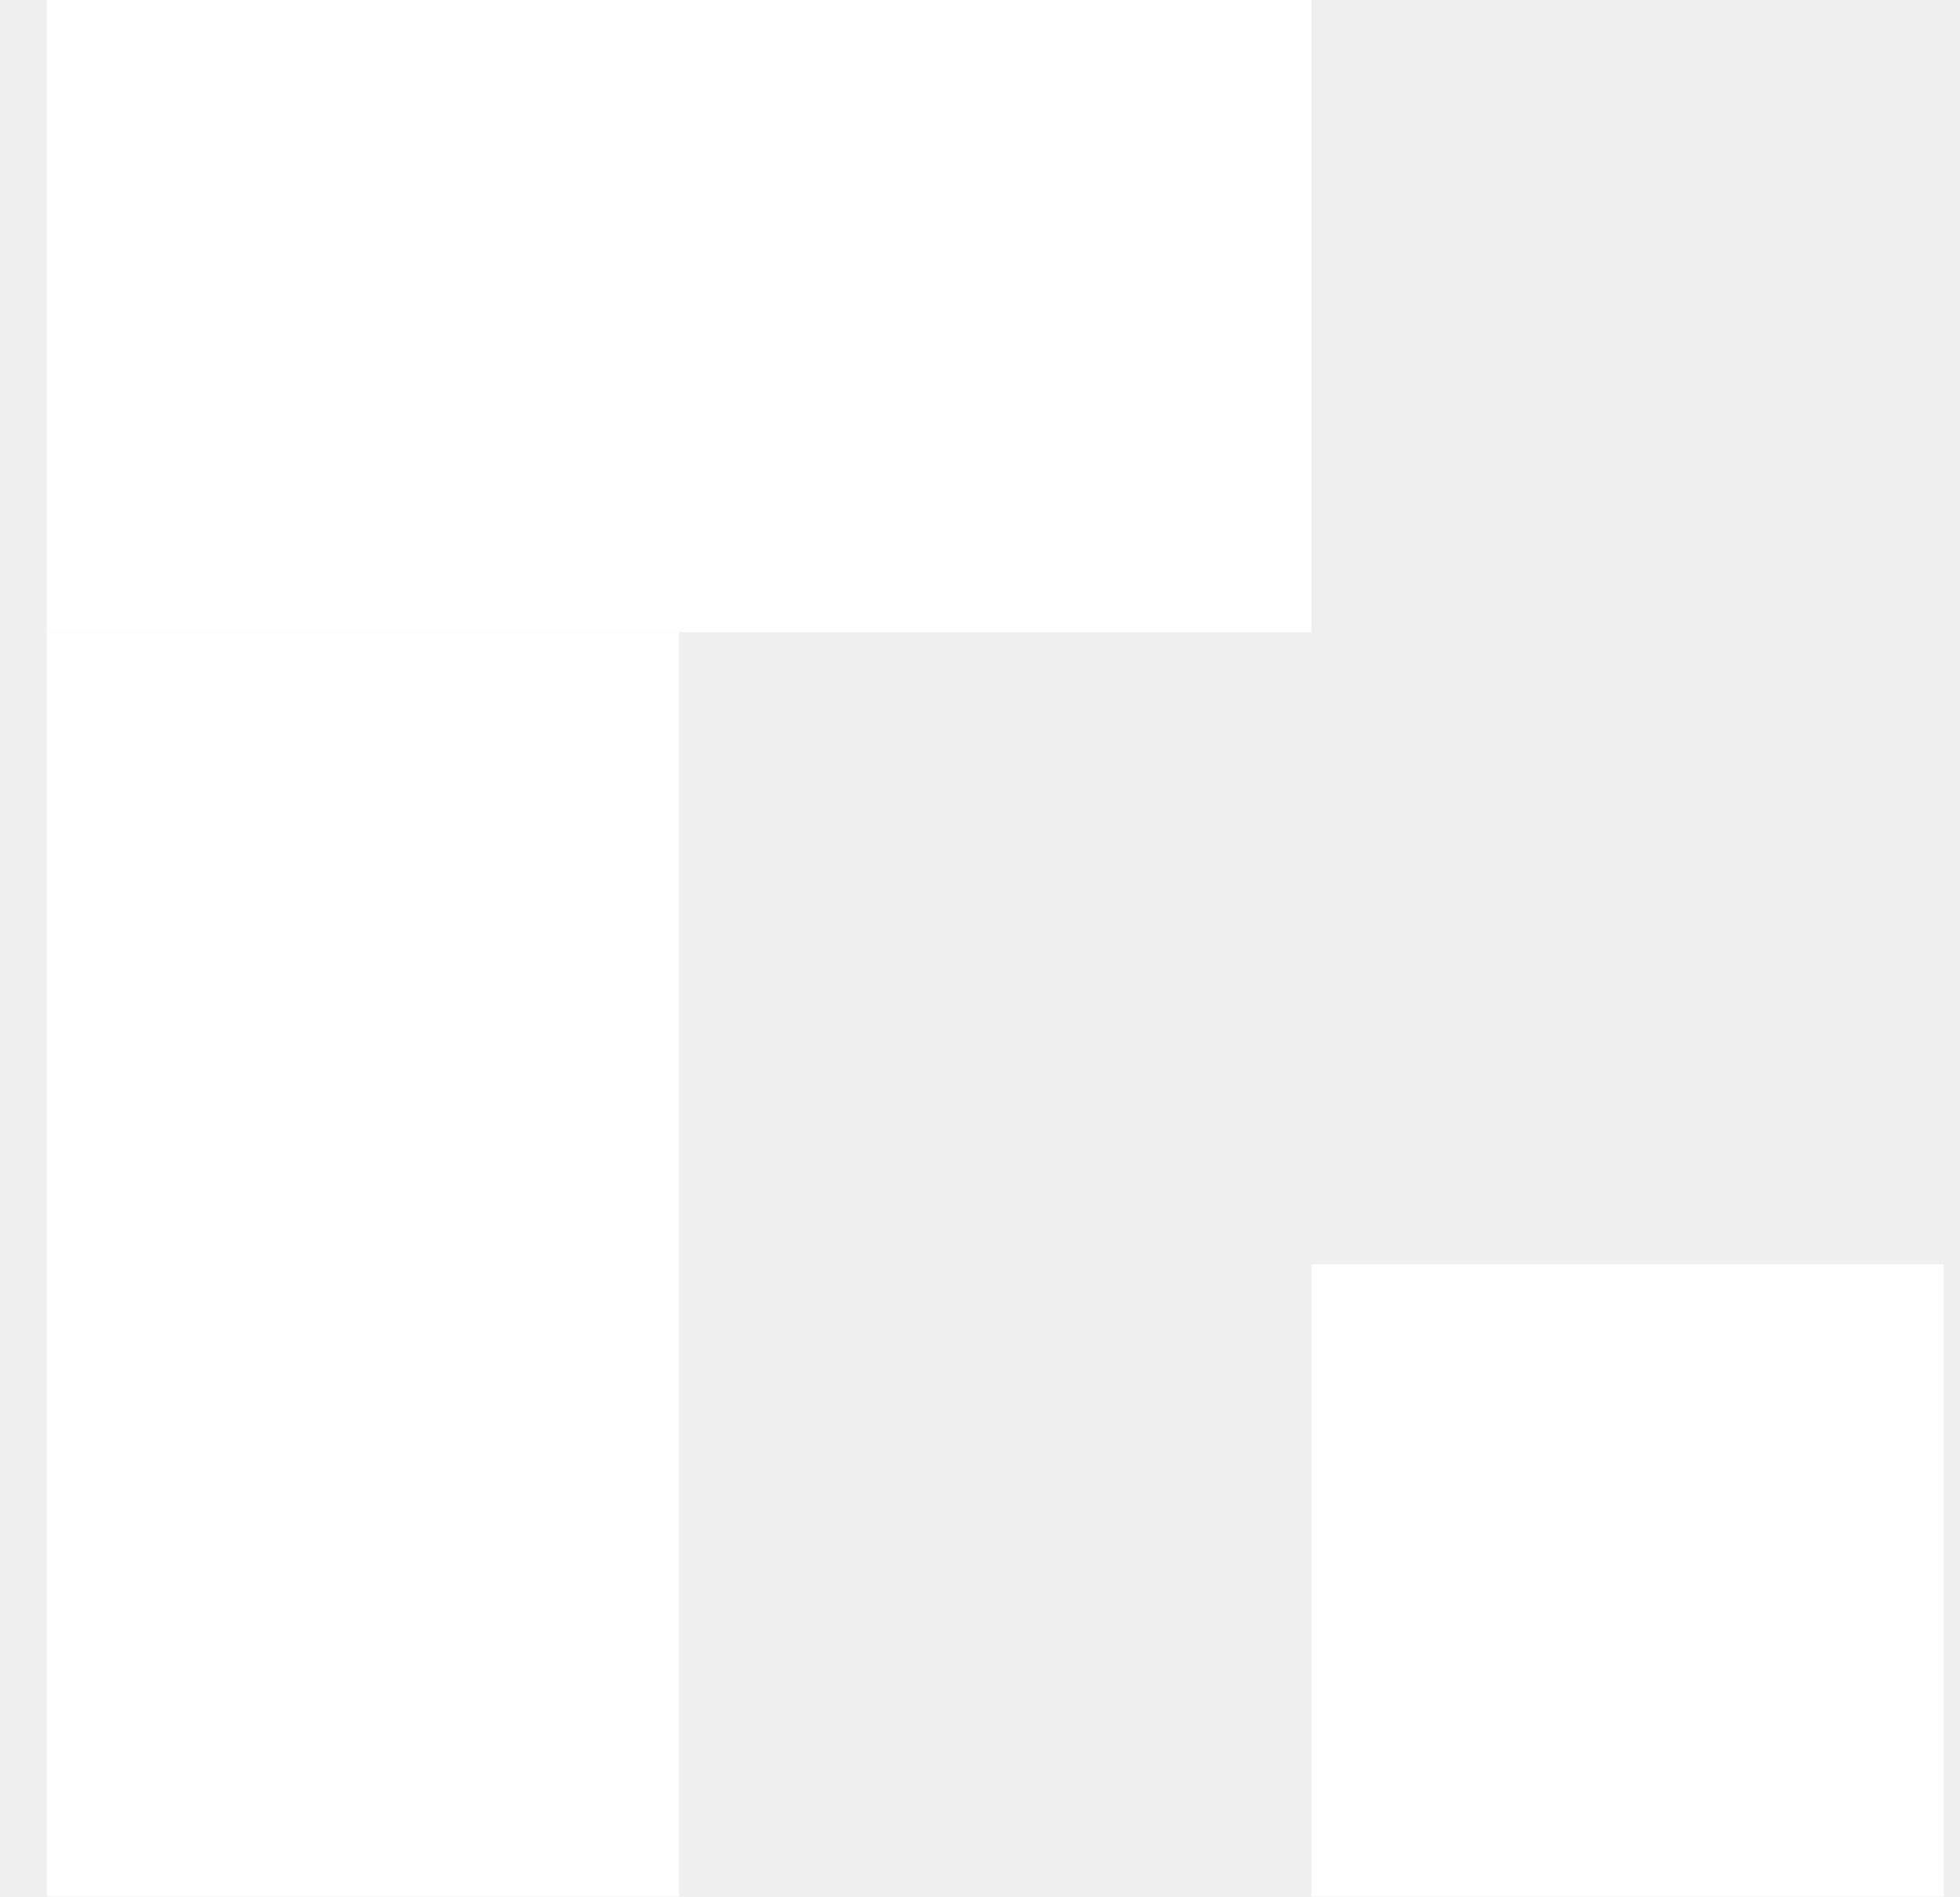
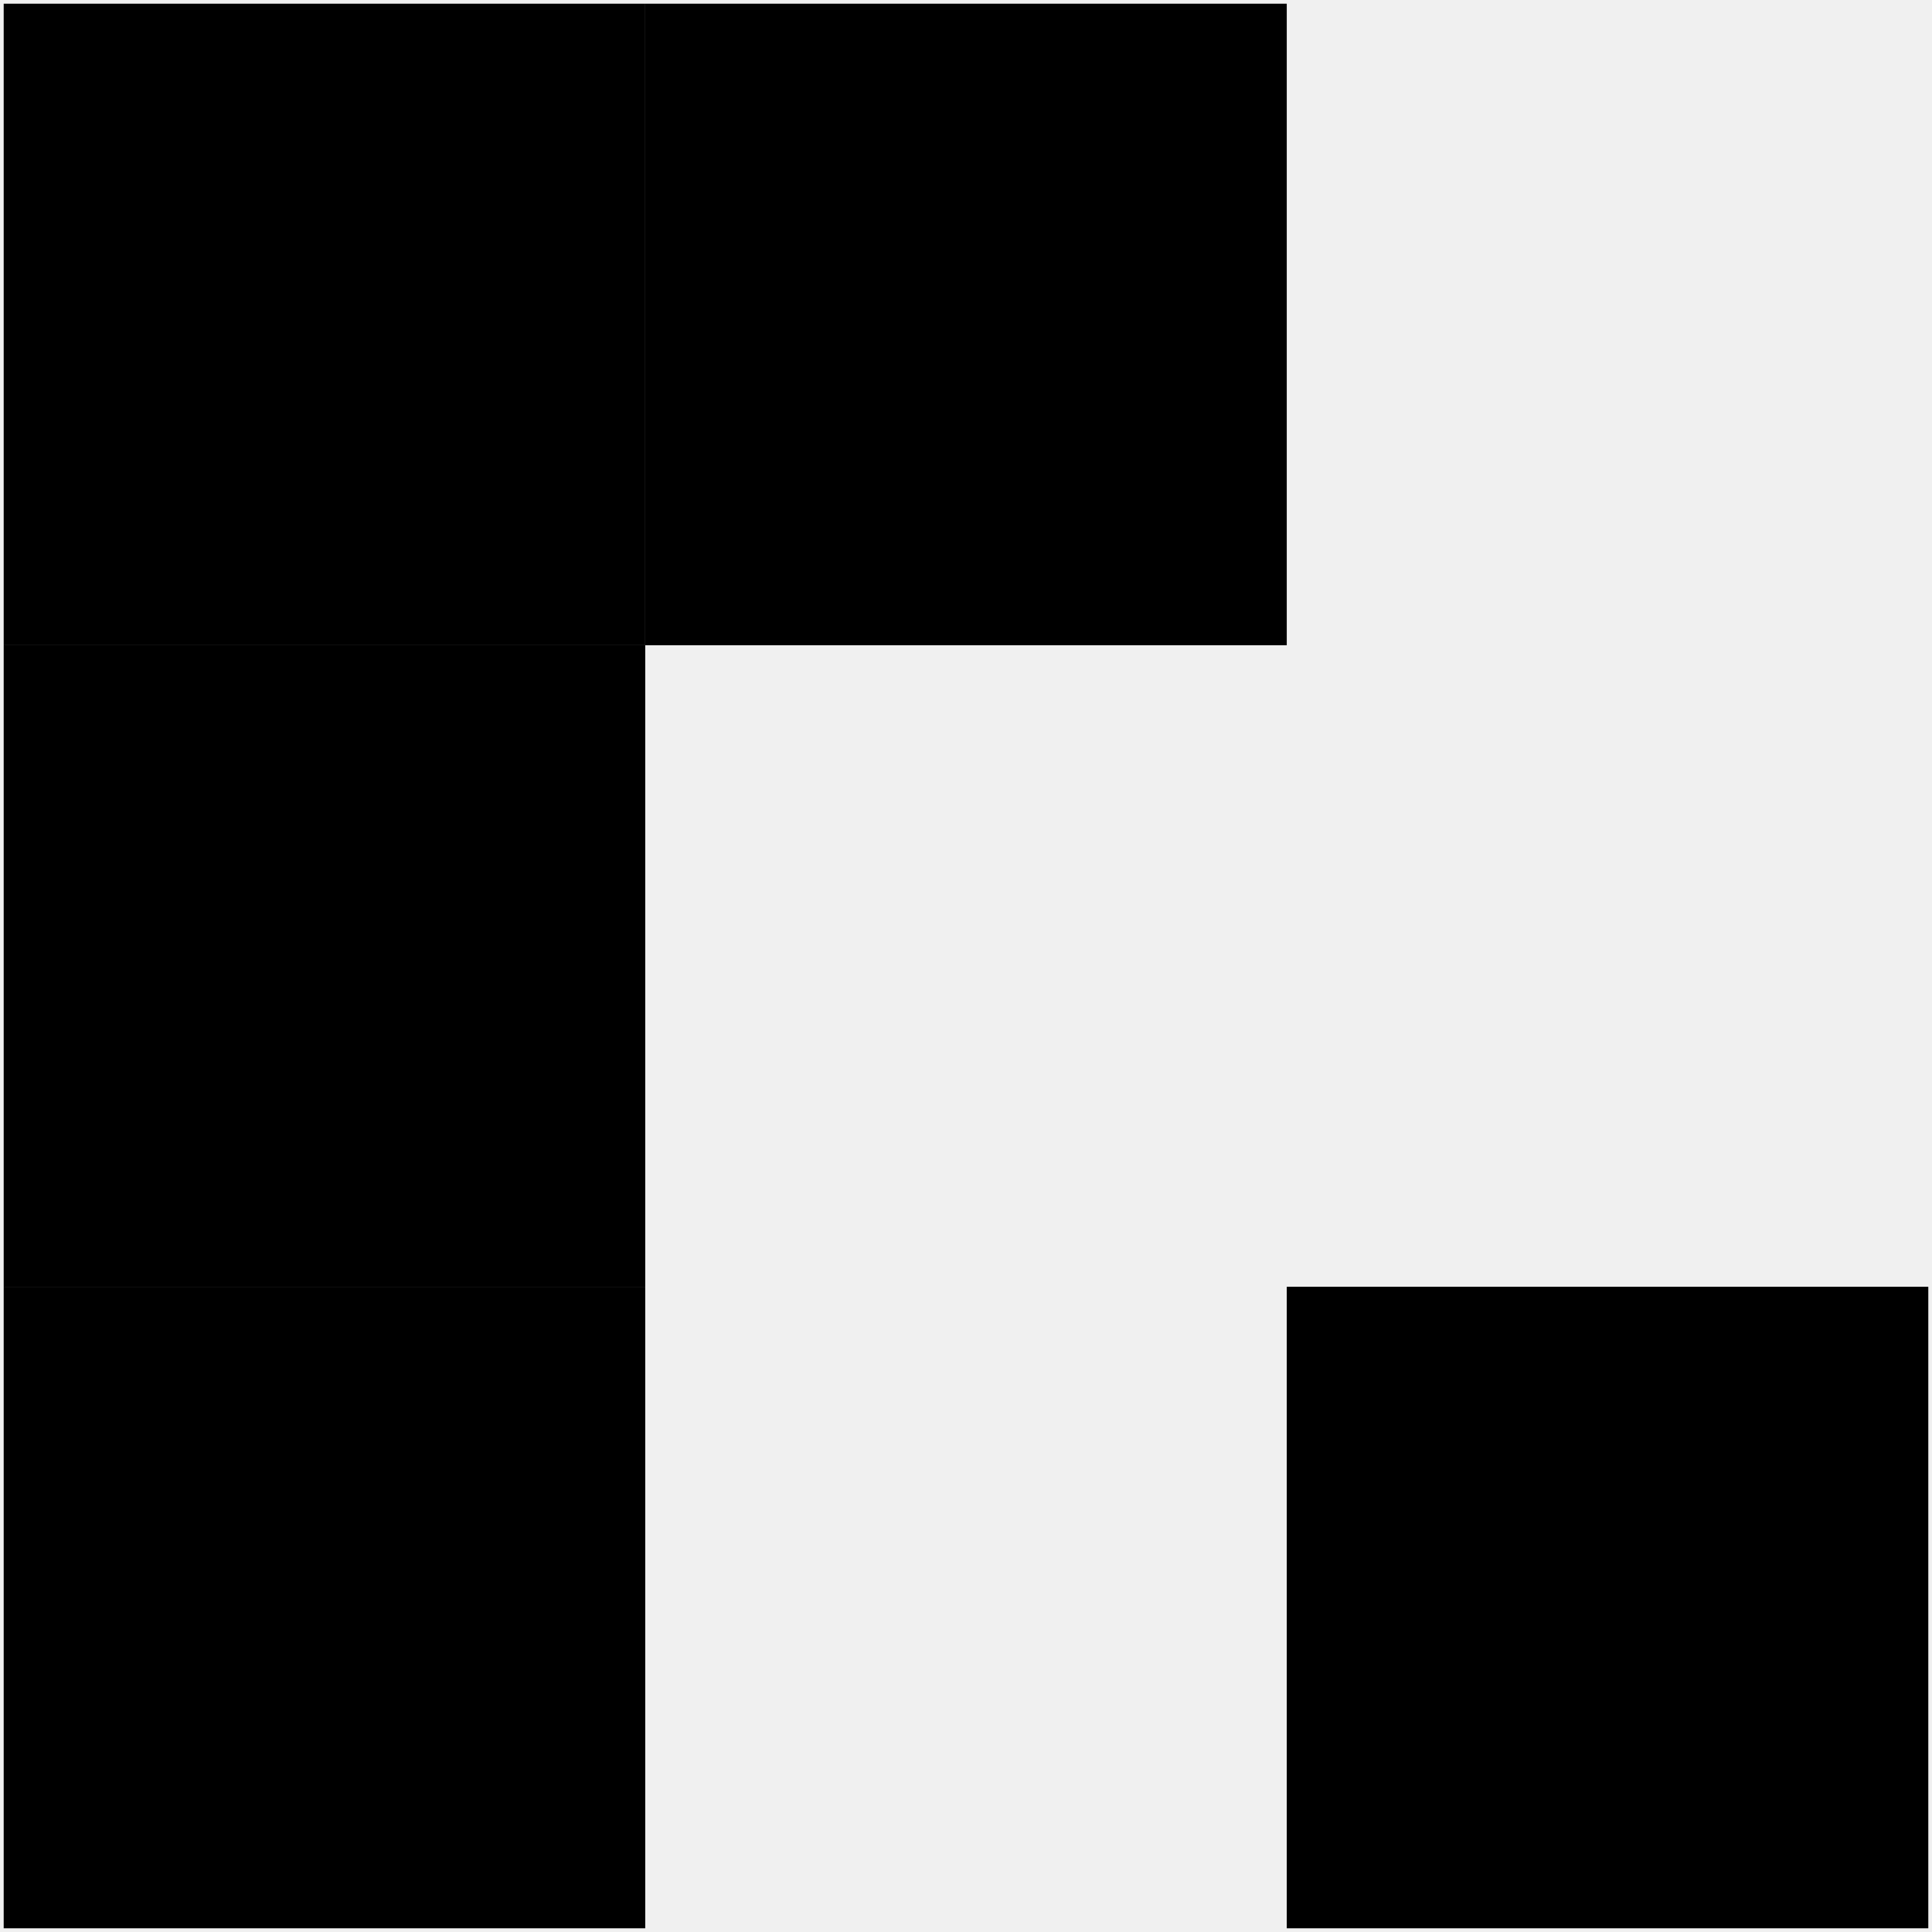
- <svg xmlns="http://www.w3.org/2000/svg" width="31" height="30" viewBox="0 0 31 30" fill="none">
-   <rect x="30.741" y="30" width="10" height="10" transform="rotate(-180 30.7412 30)" fill="white" />
-   <rect x="10.741" y="30" width="10" height="10" transform="rotate(-180 10.7412 30)" fill="white" />
-   <rect x="10.741" y="20" width="10" height="10" transform="rotate(-180 10.7412 20)" fill="white" />
-   <rect x="10.741" y="10" width="10" height="10" transform="rotate(-180 10.7412 10)" fill="white" />
-   <rect x="20.741" y="10" width="10" height="10" transform="rotate(-180 20.7412 10)" fill="white" />
+ <svg xmlns="http://www.w3.org/2000/svg" width="154" height="154" viewBox="0 0 154 154" fill="none">
+   <rect x="153.705" y="153.705" width="51.137" height="51.137" transform="rotate(-180 153.705 153.705)" fill="black" />
+   <rect x="51.432" y="153.705" width="51.137" height="51.137" transform="rotate(-180 51.4316 153.705)" fill="black" />
+   <rect x="51.432" y="102.568" width="51.137" height="51.137" transform="rotate(-180 51.4316 102.568)" fill="black" />
+   <rect x="51.432" y="51.432" width="51.137" height="51.137" transform="rotate(-180 51.4316 51.4316)" fill="black" />
+   <rect x="102.568" y="51.432" width="51.137" height="51.137" transform="rotate(-180 102.568 51.4316)" fill="black" />
</svg>
